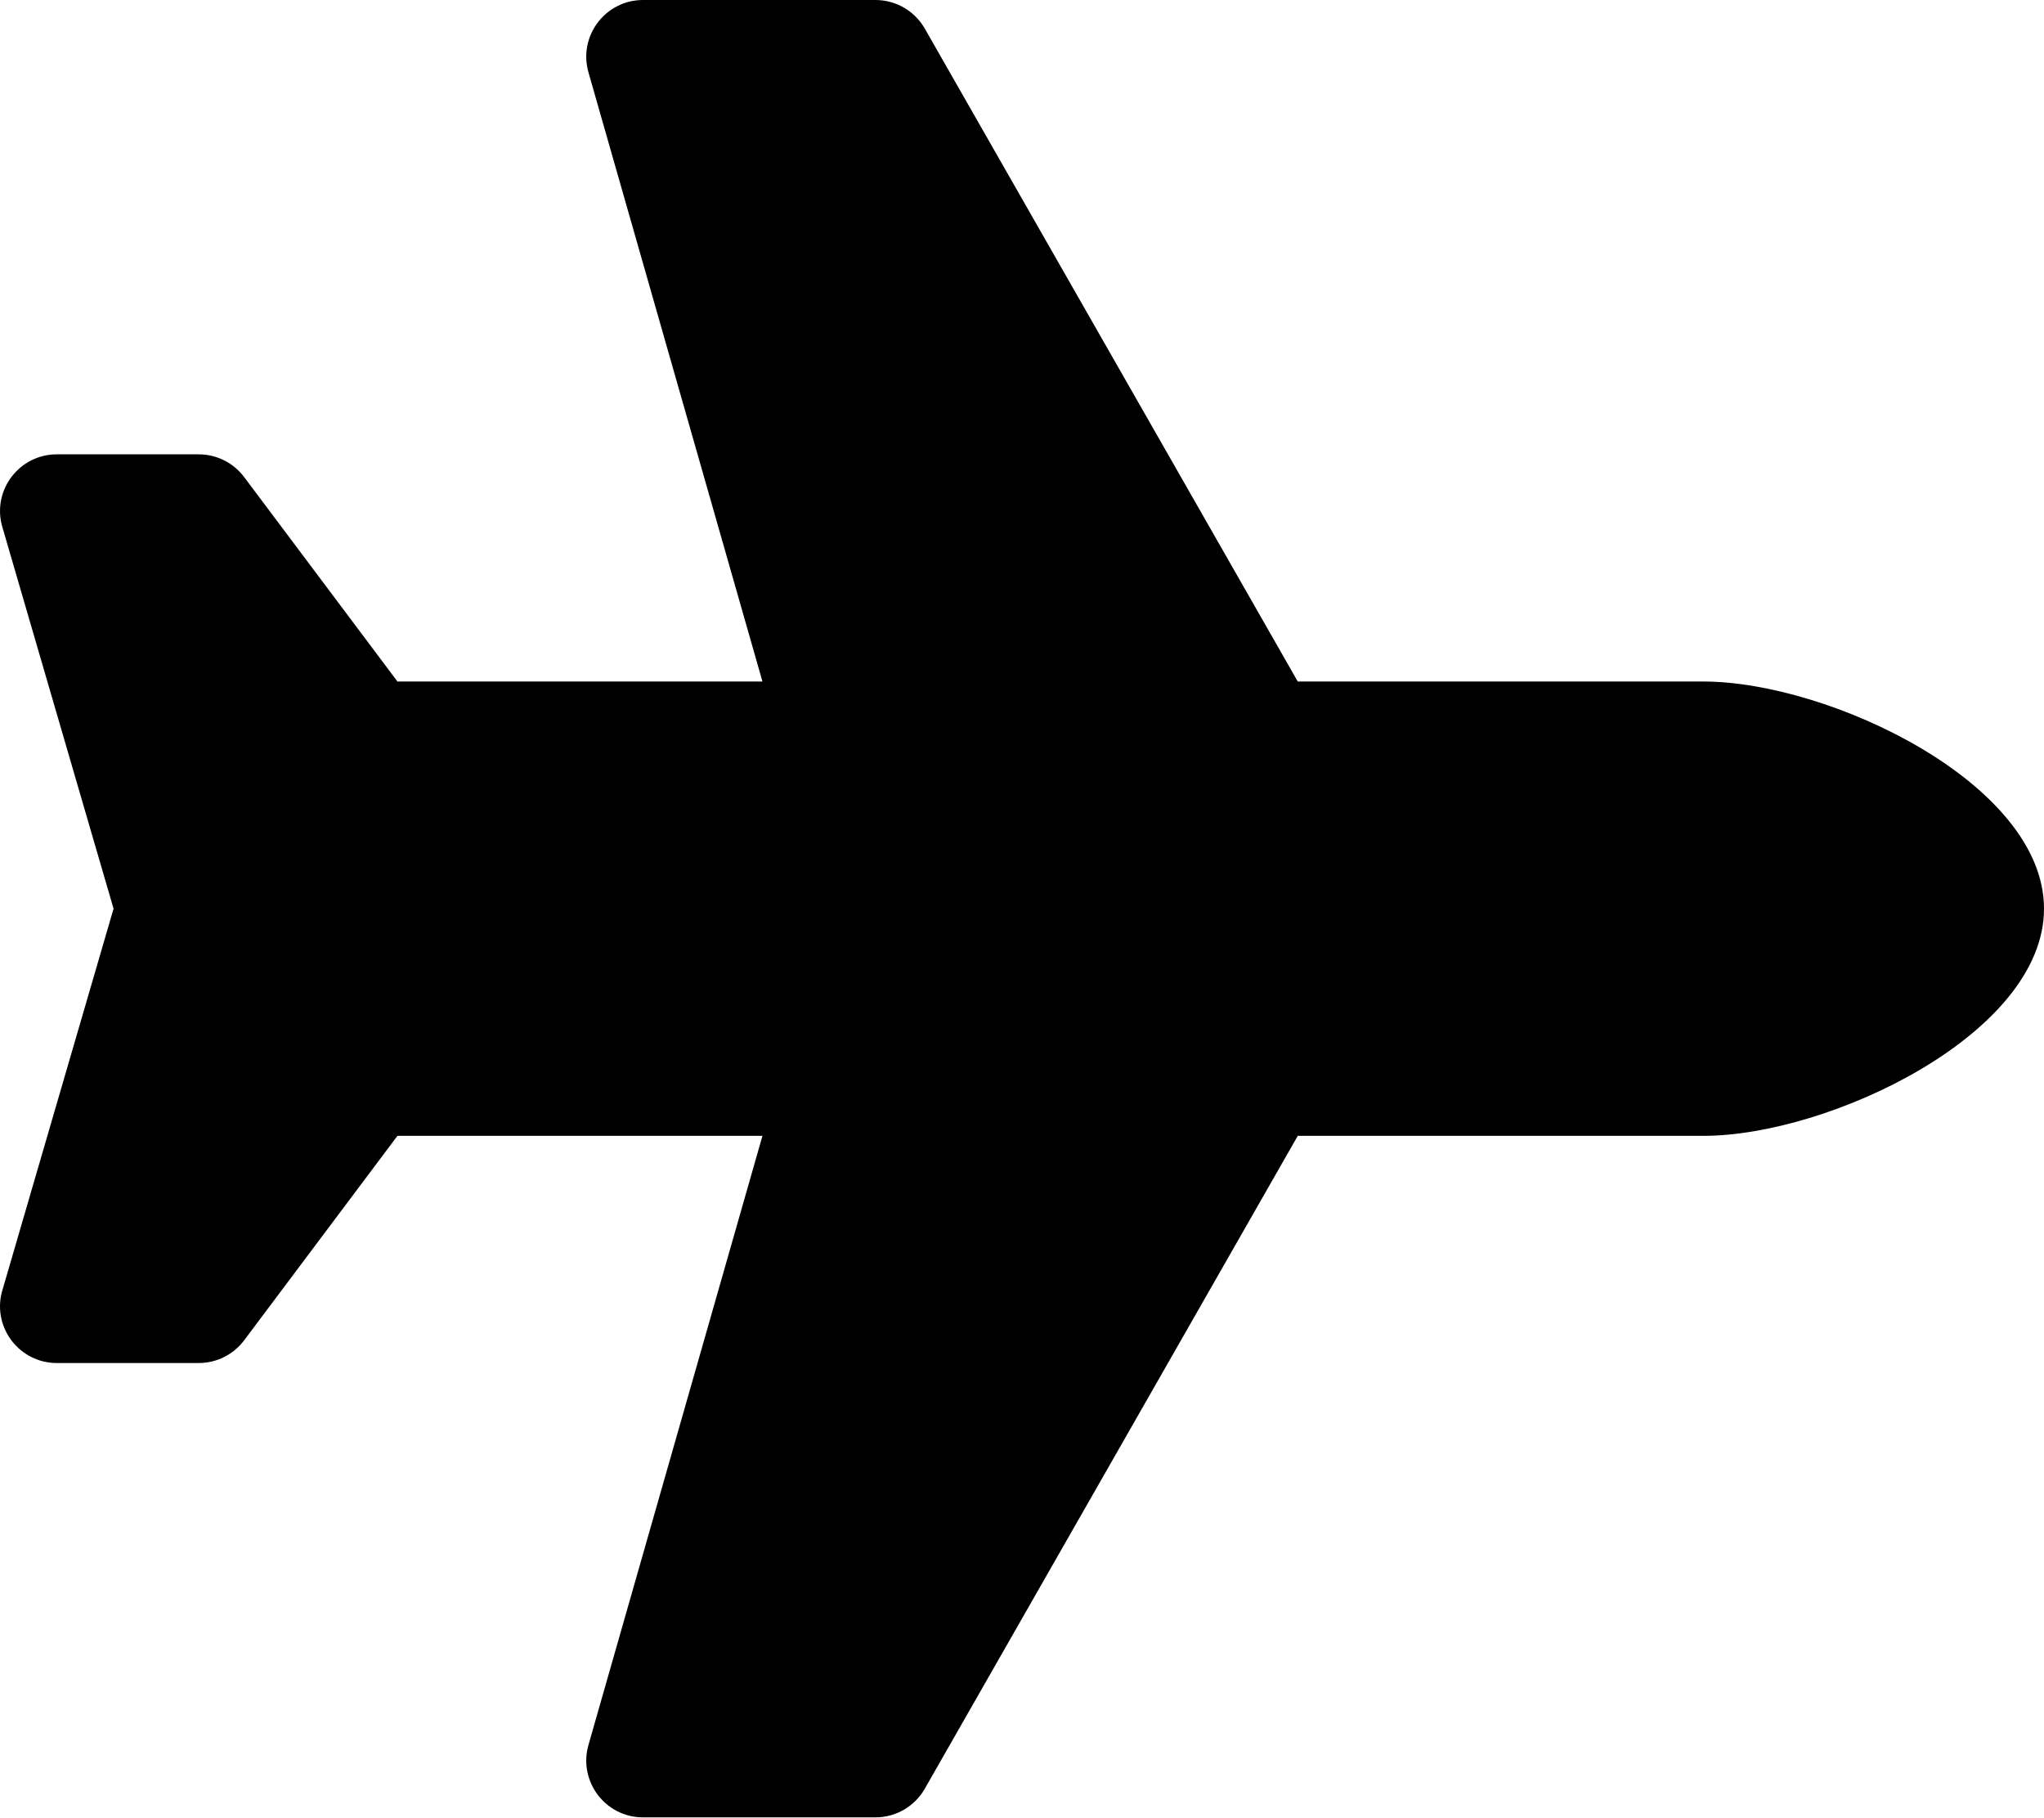
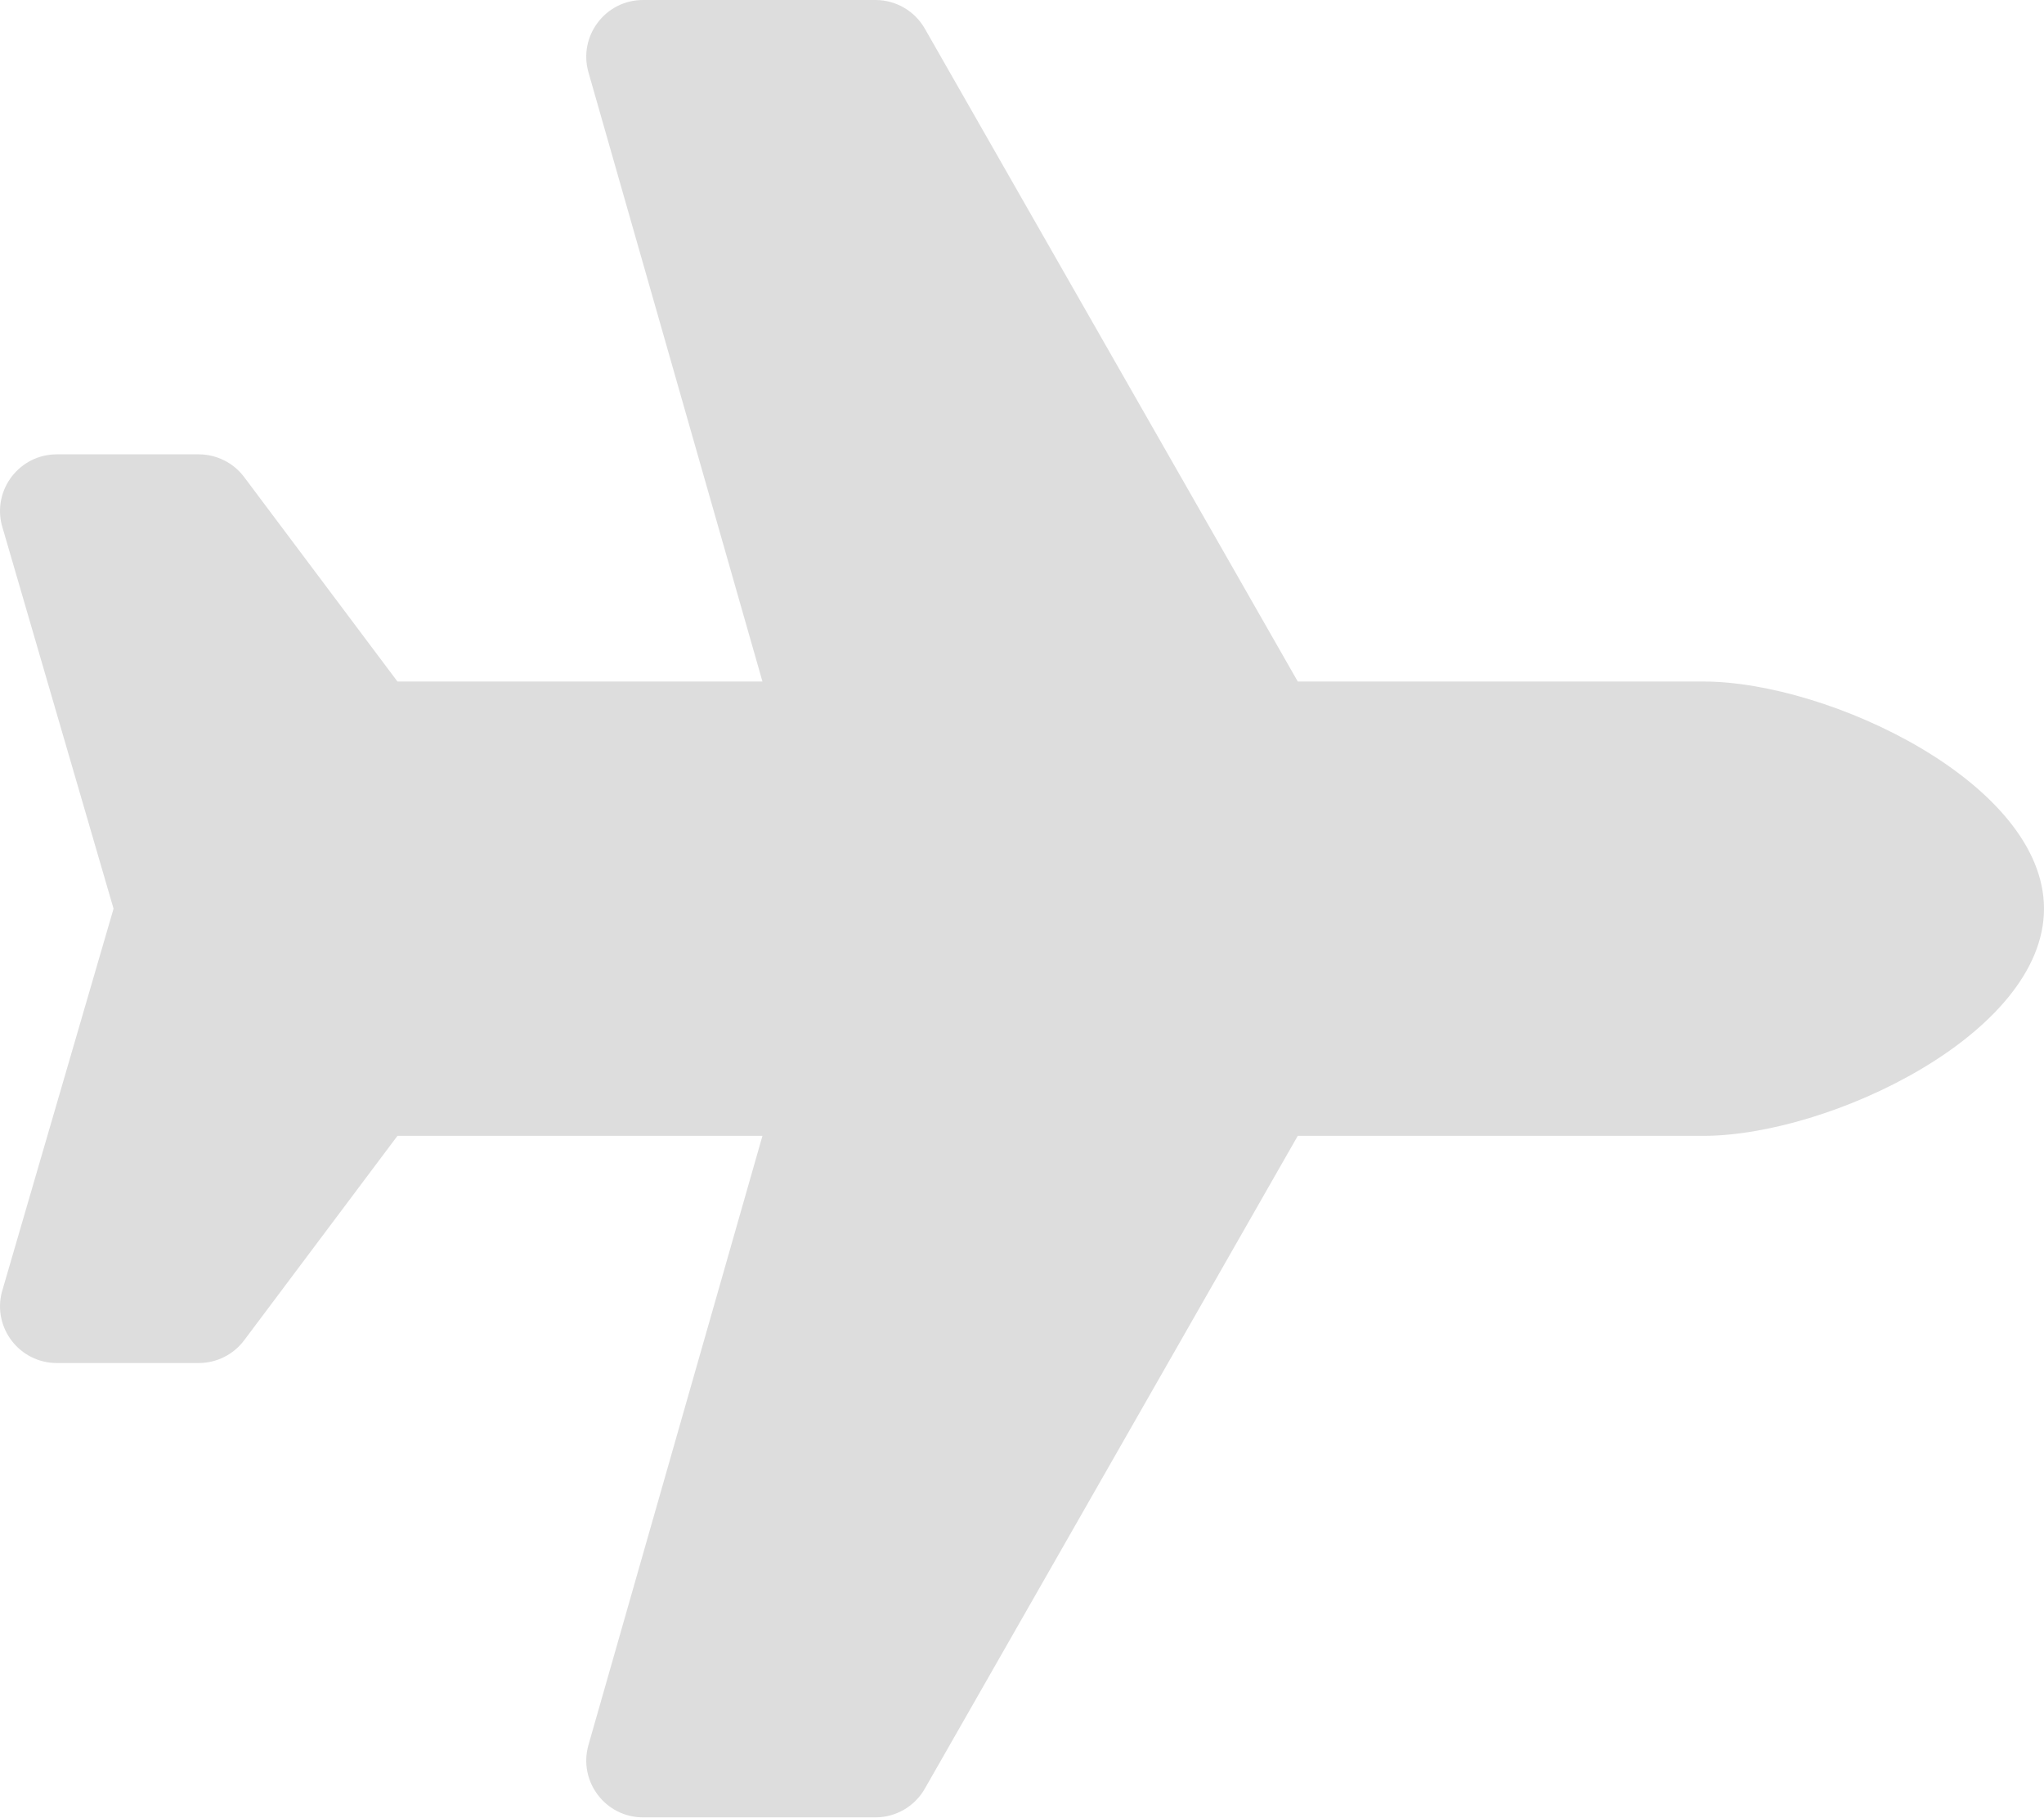
- <svg xmlns="http://www.w3.org/2000/svg" viewBox="0 0 576 512">
+ <svg xmlns="http://www.w3.org/2000/svg" fill="#dddddd" viewBox="0 0 576 512">
  <path d="M480 192H365.71L260.61 8.06A16.014 16.014 0 0 0 246.71 0h-65.5c-10.63 0-18.3 10.17-15.38 20.39L214.86 192H112l-43.2-57.6c-3.02-4.03-7.77-6.4-12.8-6.4H16.01C5.6 128-2.04 137.78.49 147.88L32 256 .49 364.12C-2.04 374.22 5.6 384 16.01 384H56c5.04 0 9.78-2.37 12.8-6.4L112 320h102.86l-49.03 171.6c-2.92 10.22 4.75 20.4 15.38 20.4h65.5c5.74 0 11.04-3.08 13.89-8.06L365.71 320H480c35.35 0 96-28.65 96-64s-60.65-64-96-64z" />
</svg>
